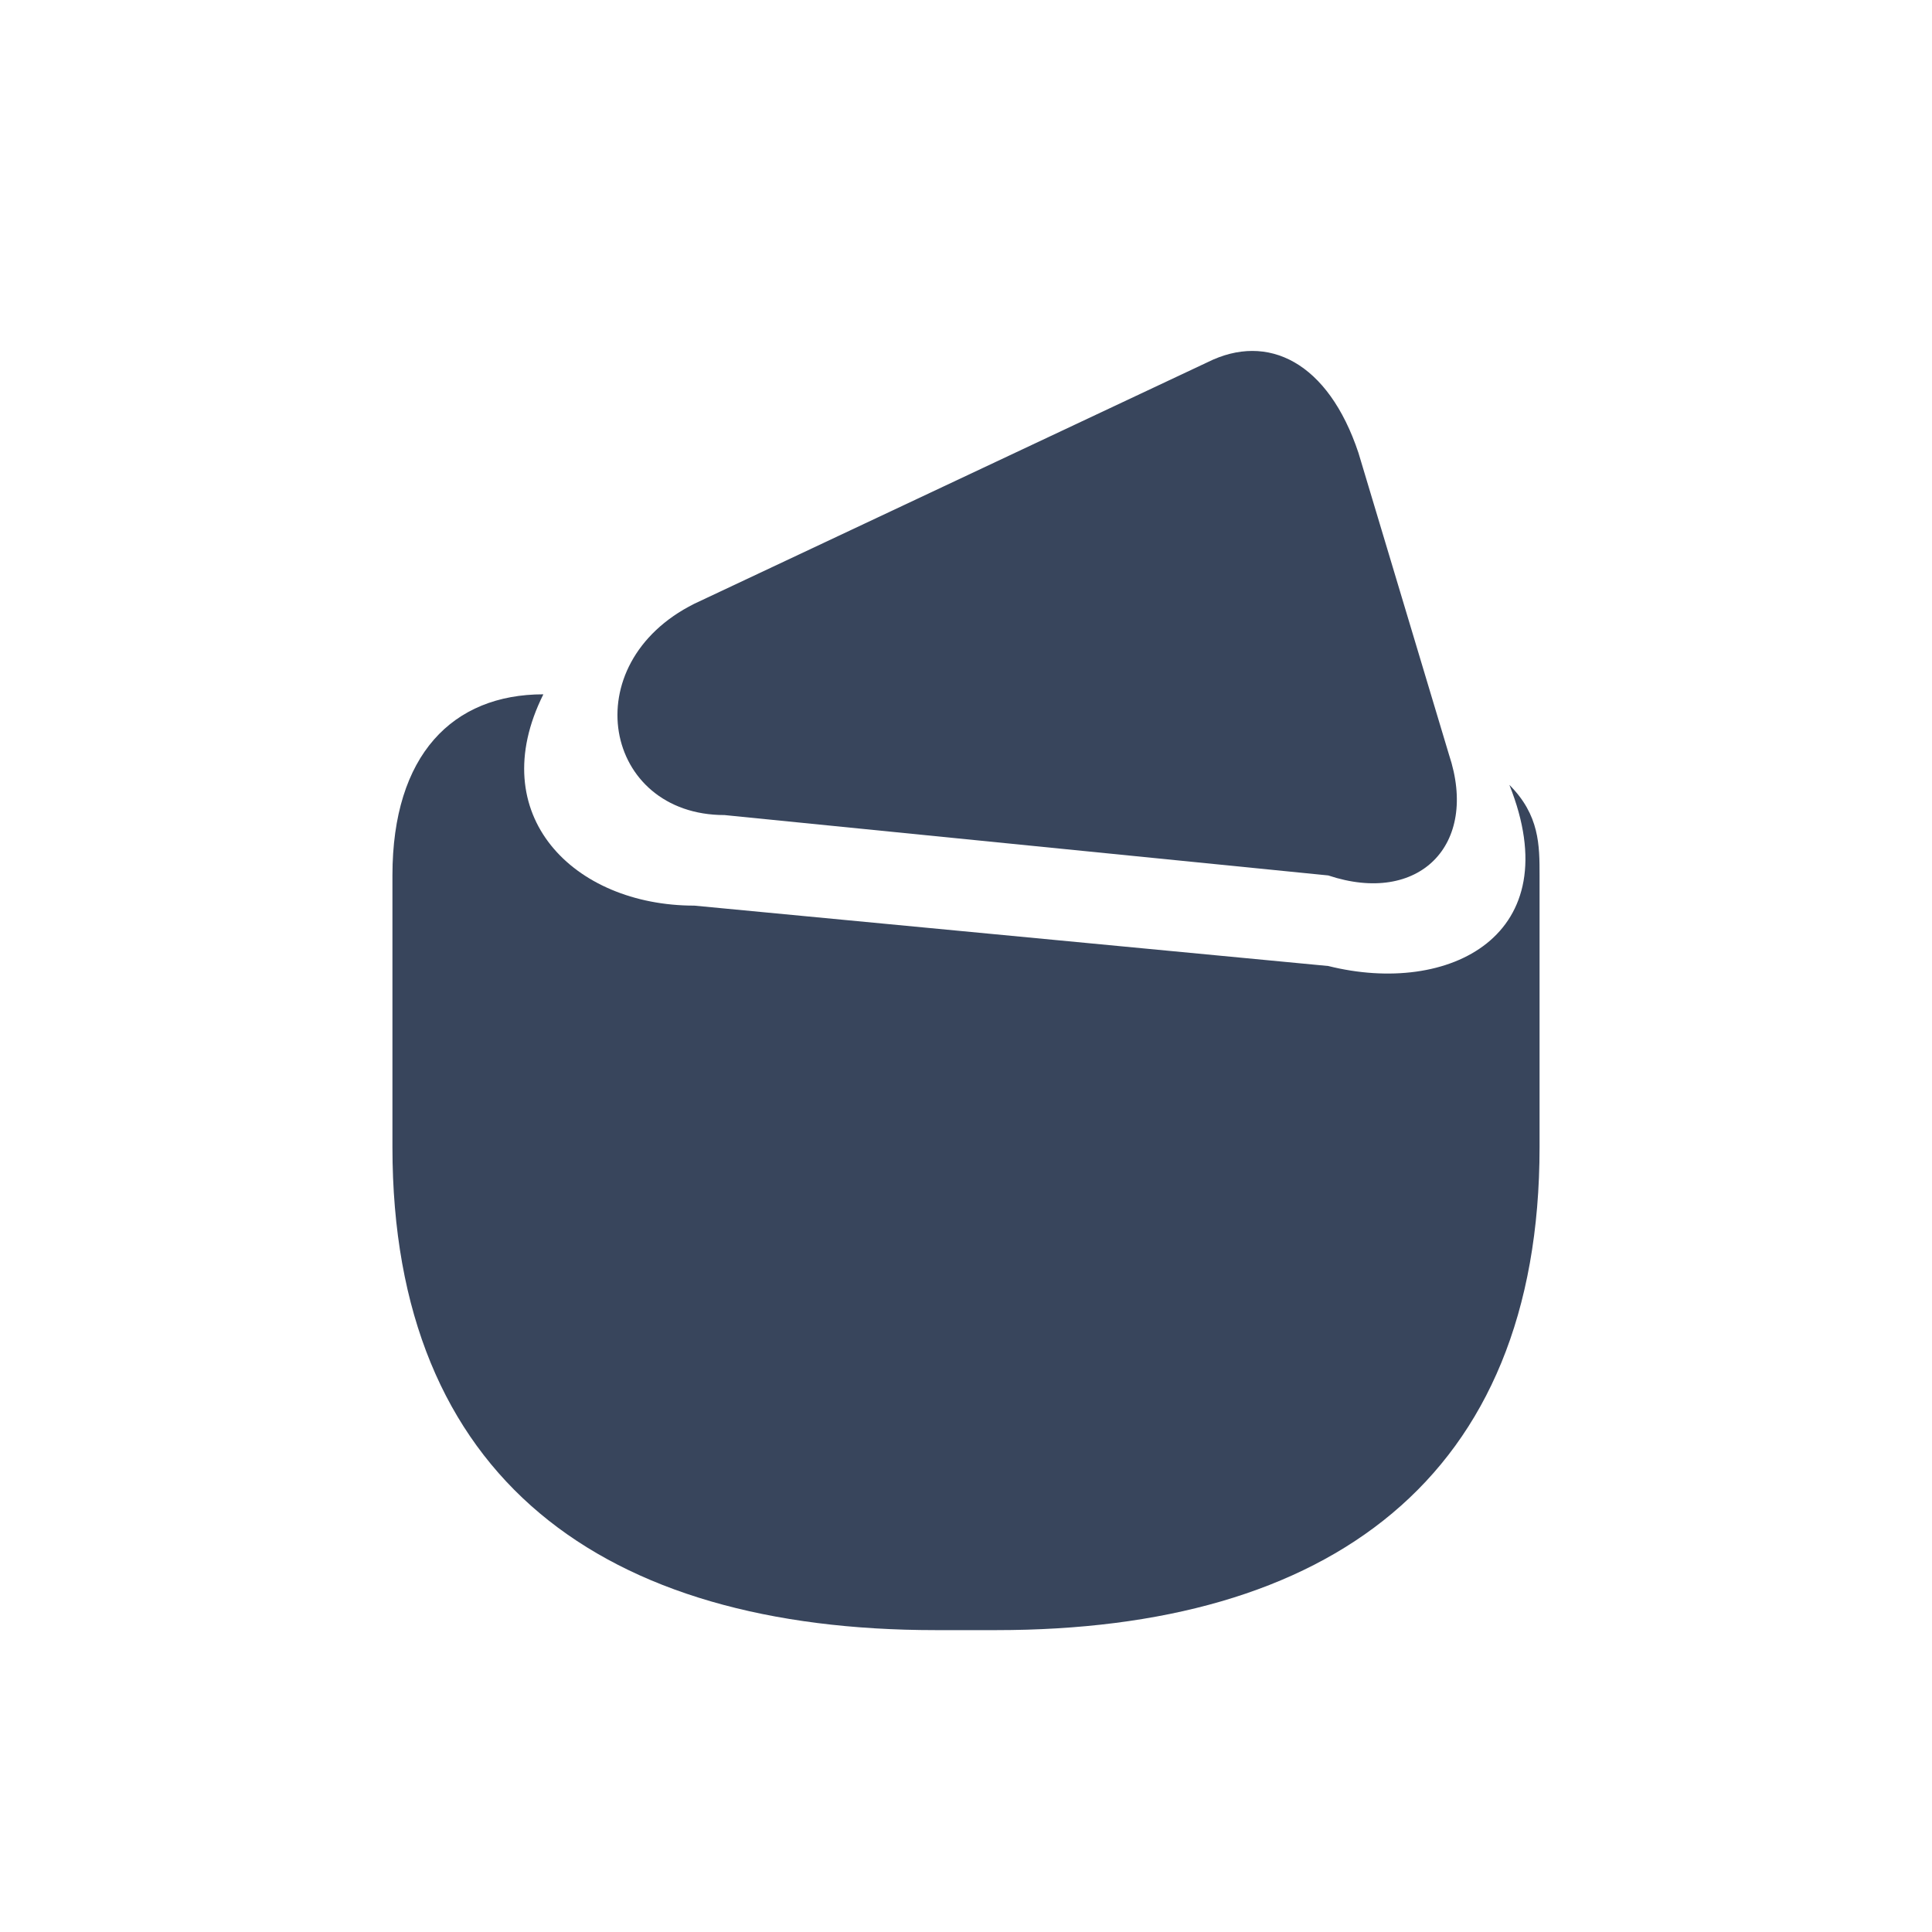
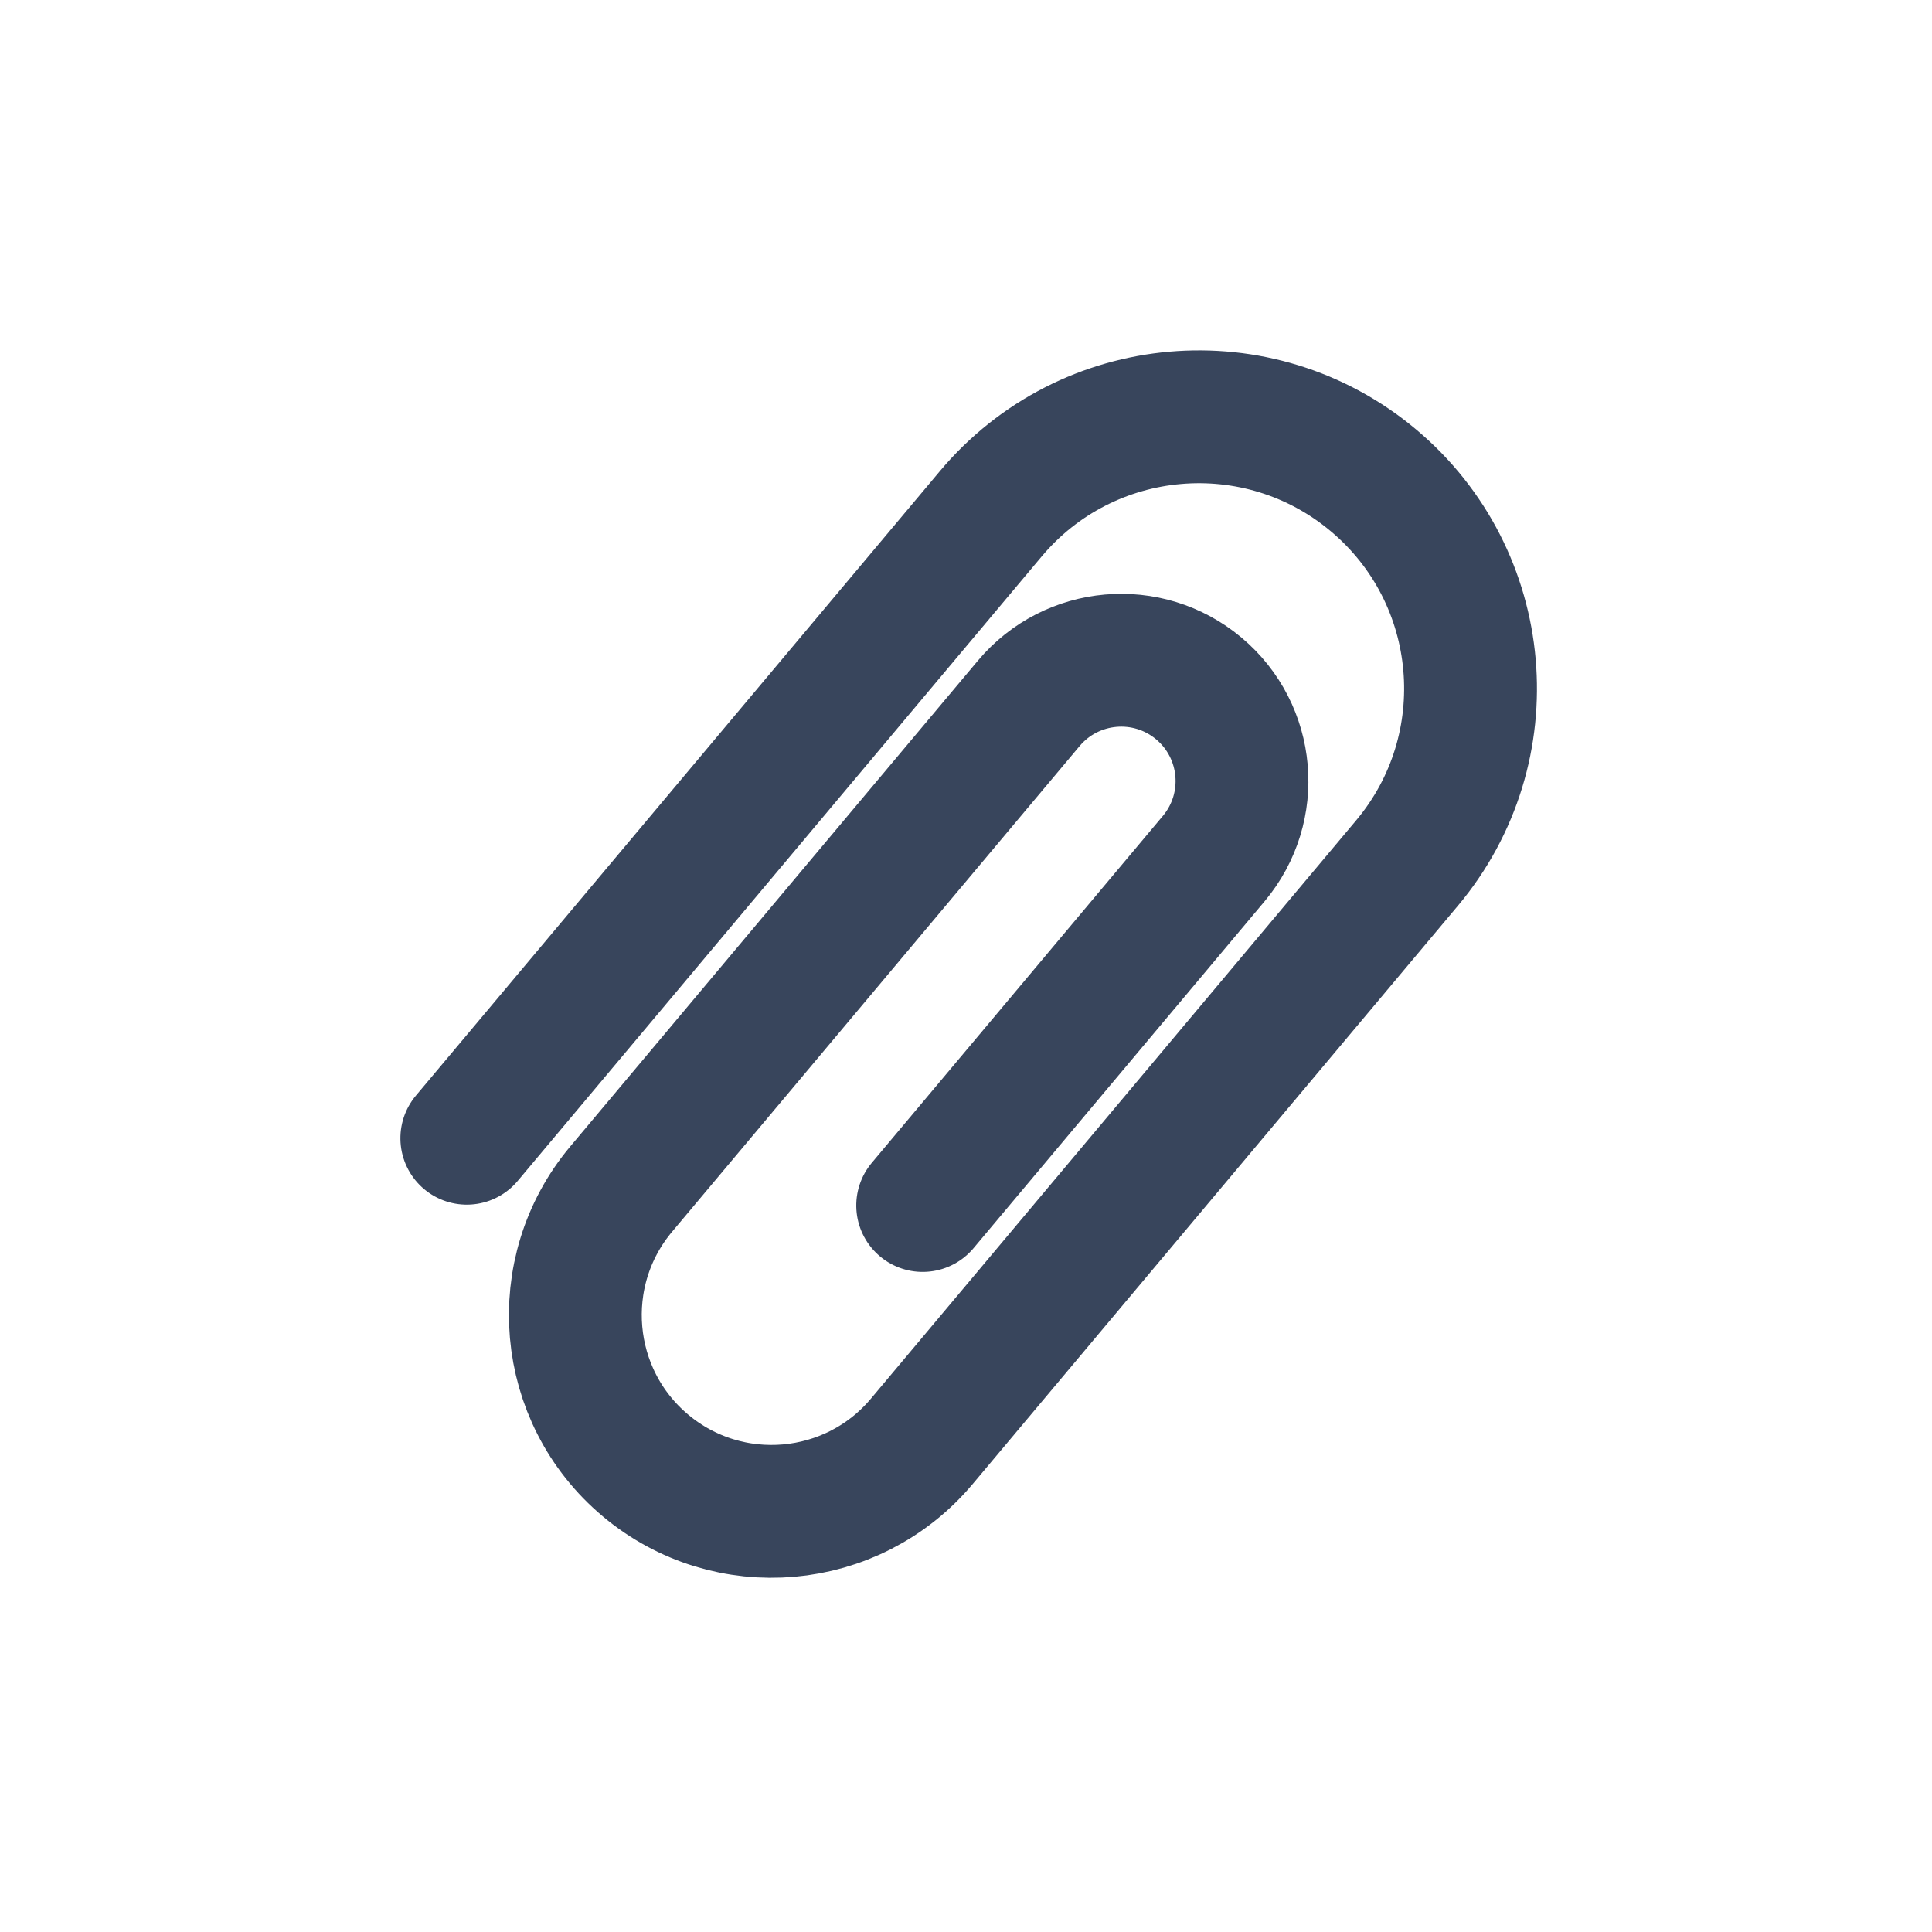
- <svg xmlns="http://www.w3.org/2000/svg" viewBox="0 0 64 64" fill="#38455c">
-   <path d="M23 20L40 12C42 11 44 12 45 15L48 25C49 28 47 30 44 29L24 27C20 27 19 22 23 20Z" />
-   <path d="M18 23C15 23 13 25 13 29V38C13 49 20 54 31 54H33C44 54 51 49 51 38V29C51 28 51 27 50 26C52 31 48 33 44 32L23 30C19 30 16 27 18 23Z" />
+ <svg xmlns="http://www.w3.org/2000/svg" viewBox="0 0 64 64" fill="none" stroke="#38455c" stroke-width="4.4" stroke-linecap="round" stroke-linejoin="round">
+   <path transform="rotate(40 32 32)" d="M23 47V20a9 9 0 0 1 18 0v25a6.5 6.5 0 0 1-13 0V24a4 4 0 0 1 8 0v15" />
</svg>
